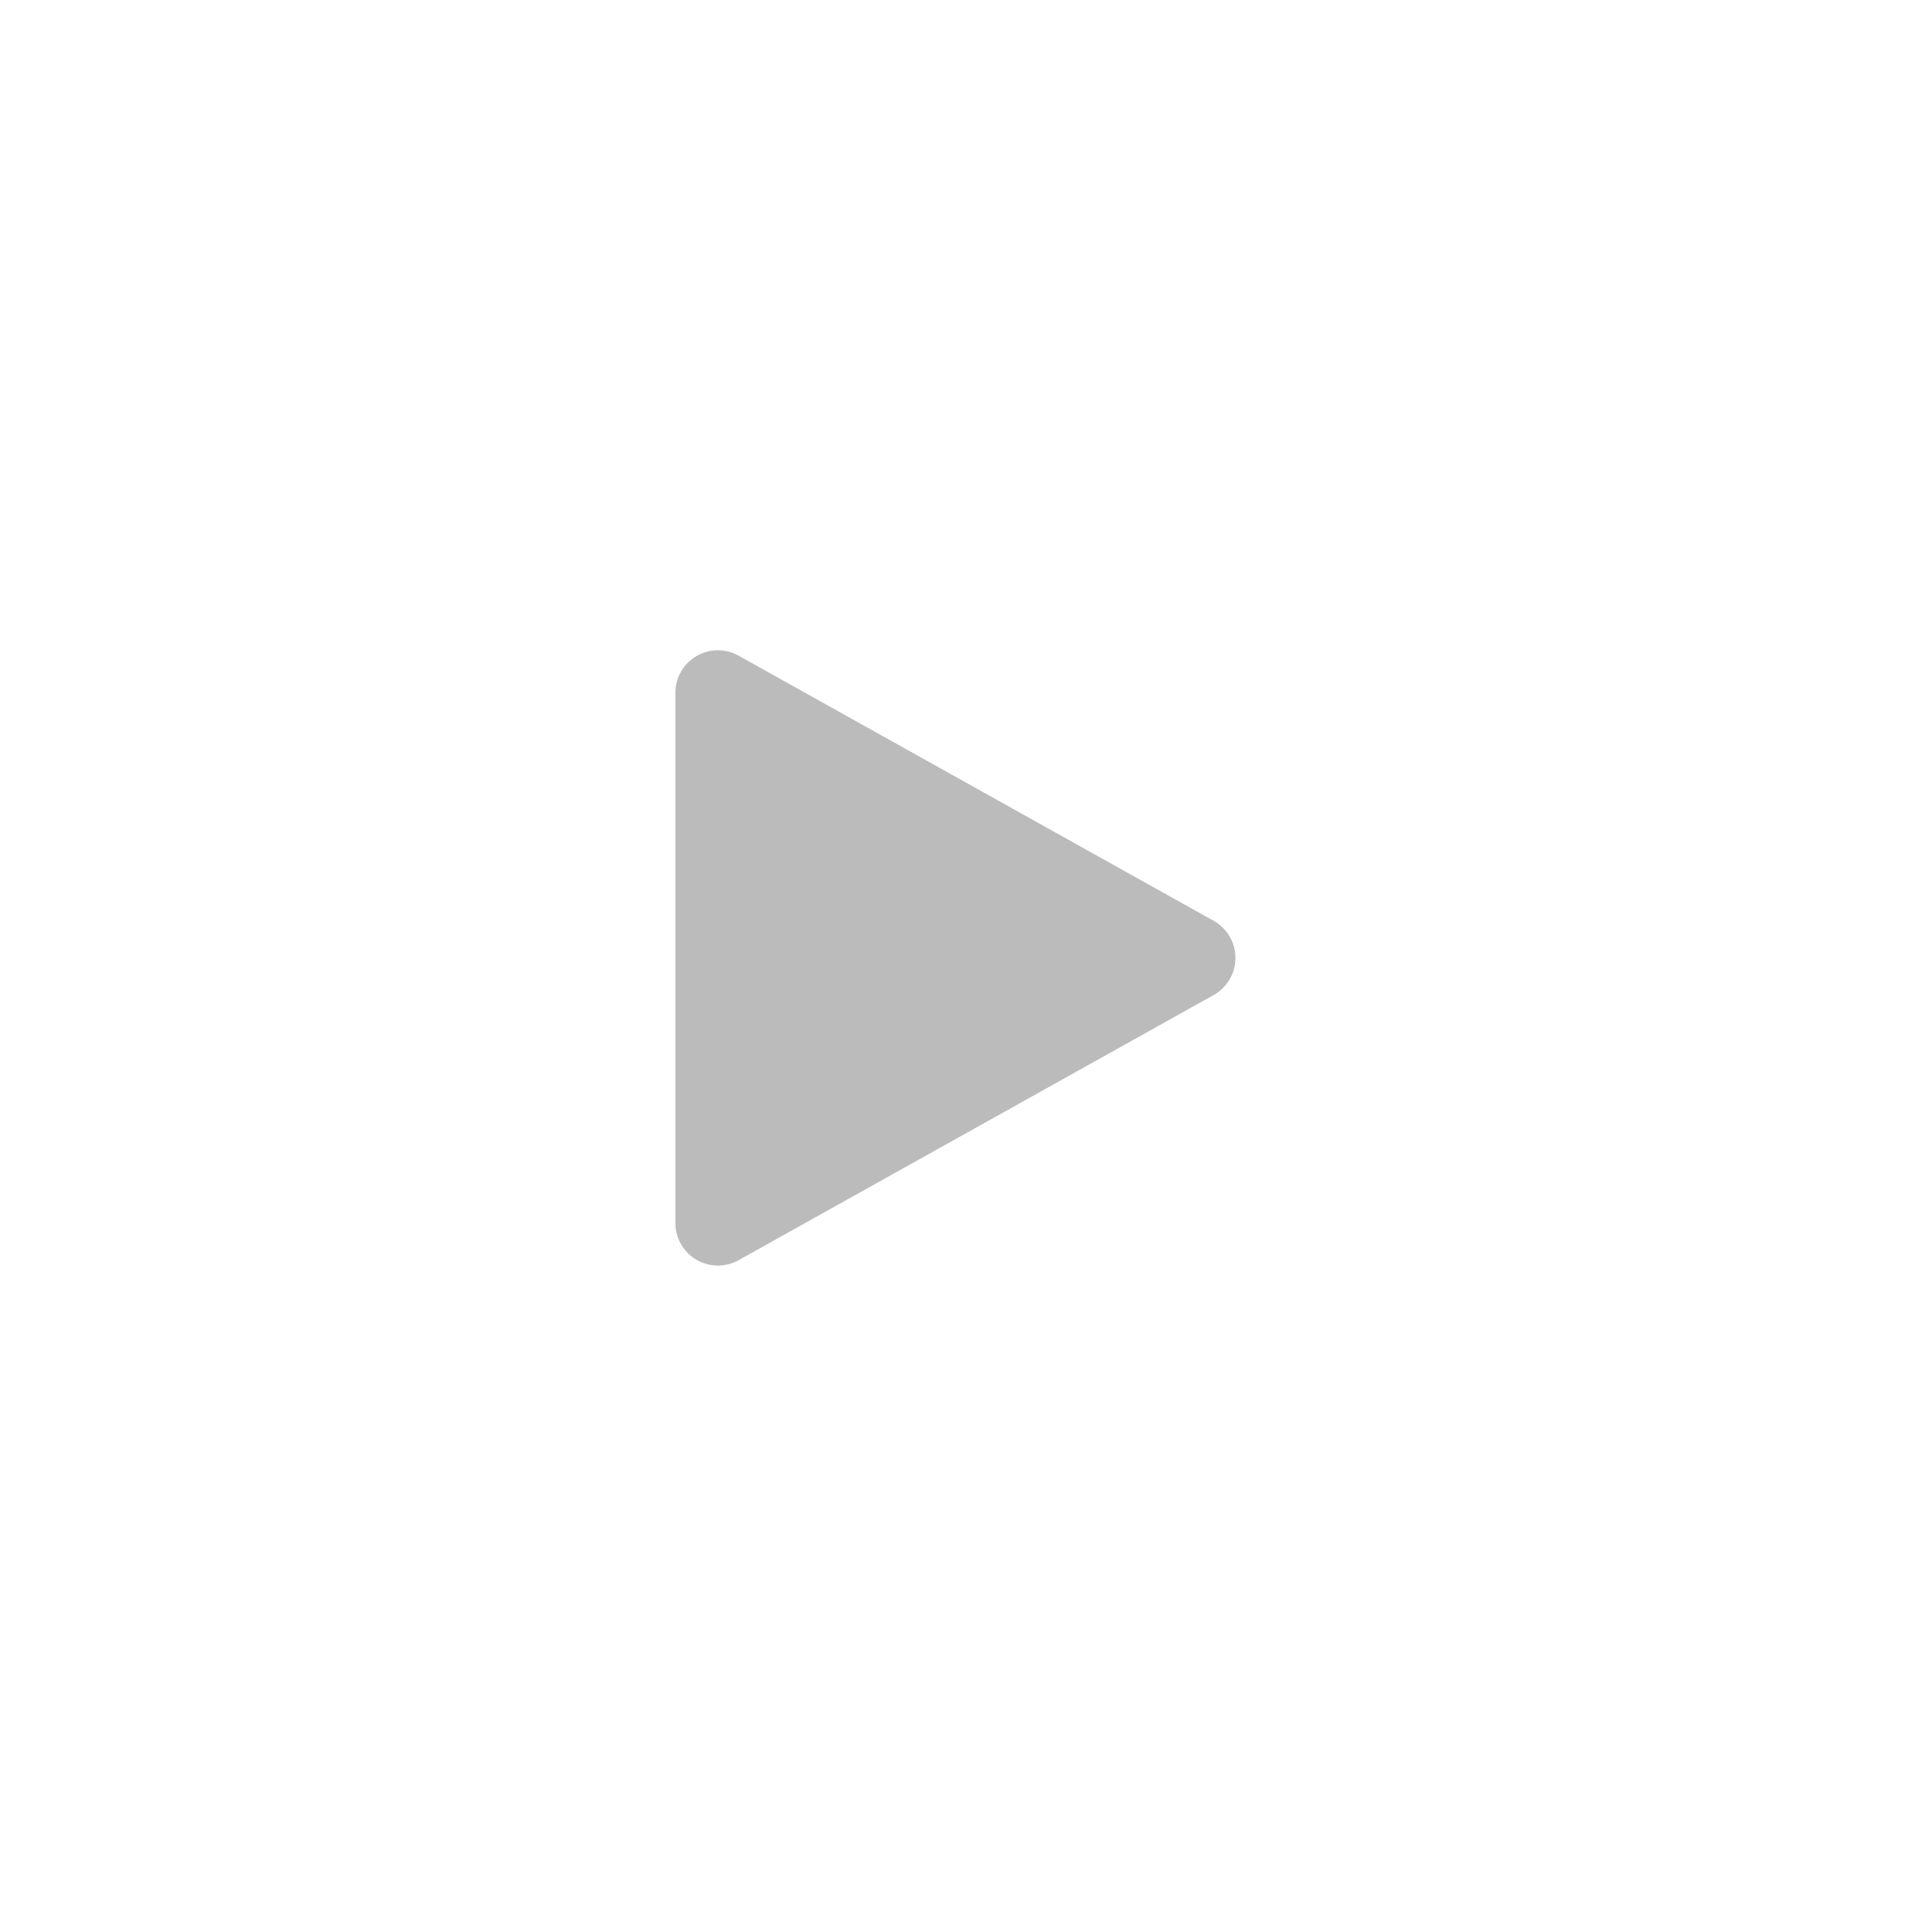
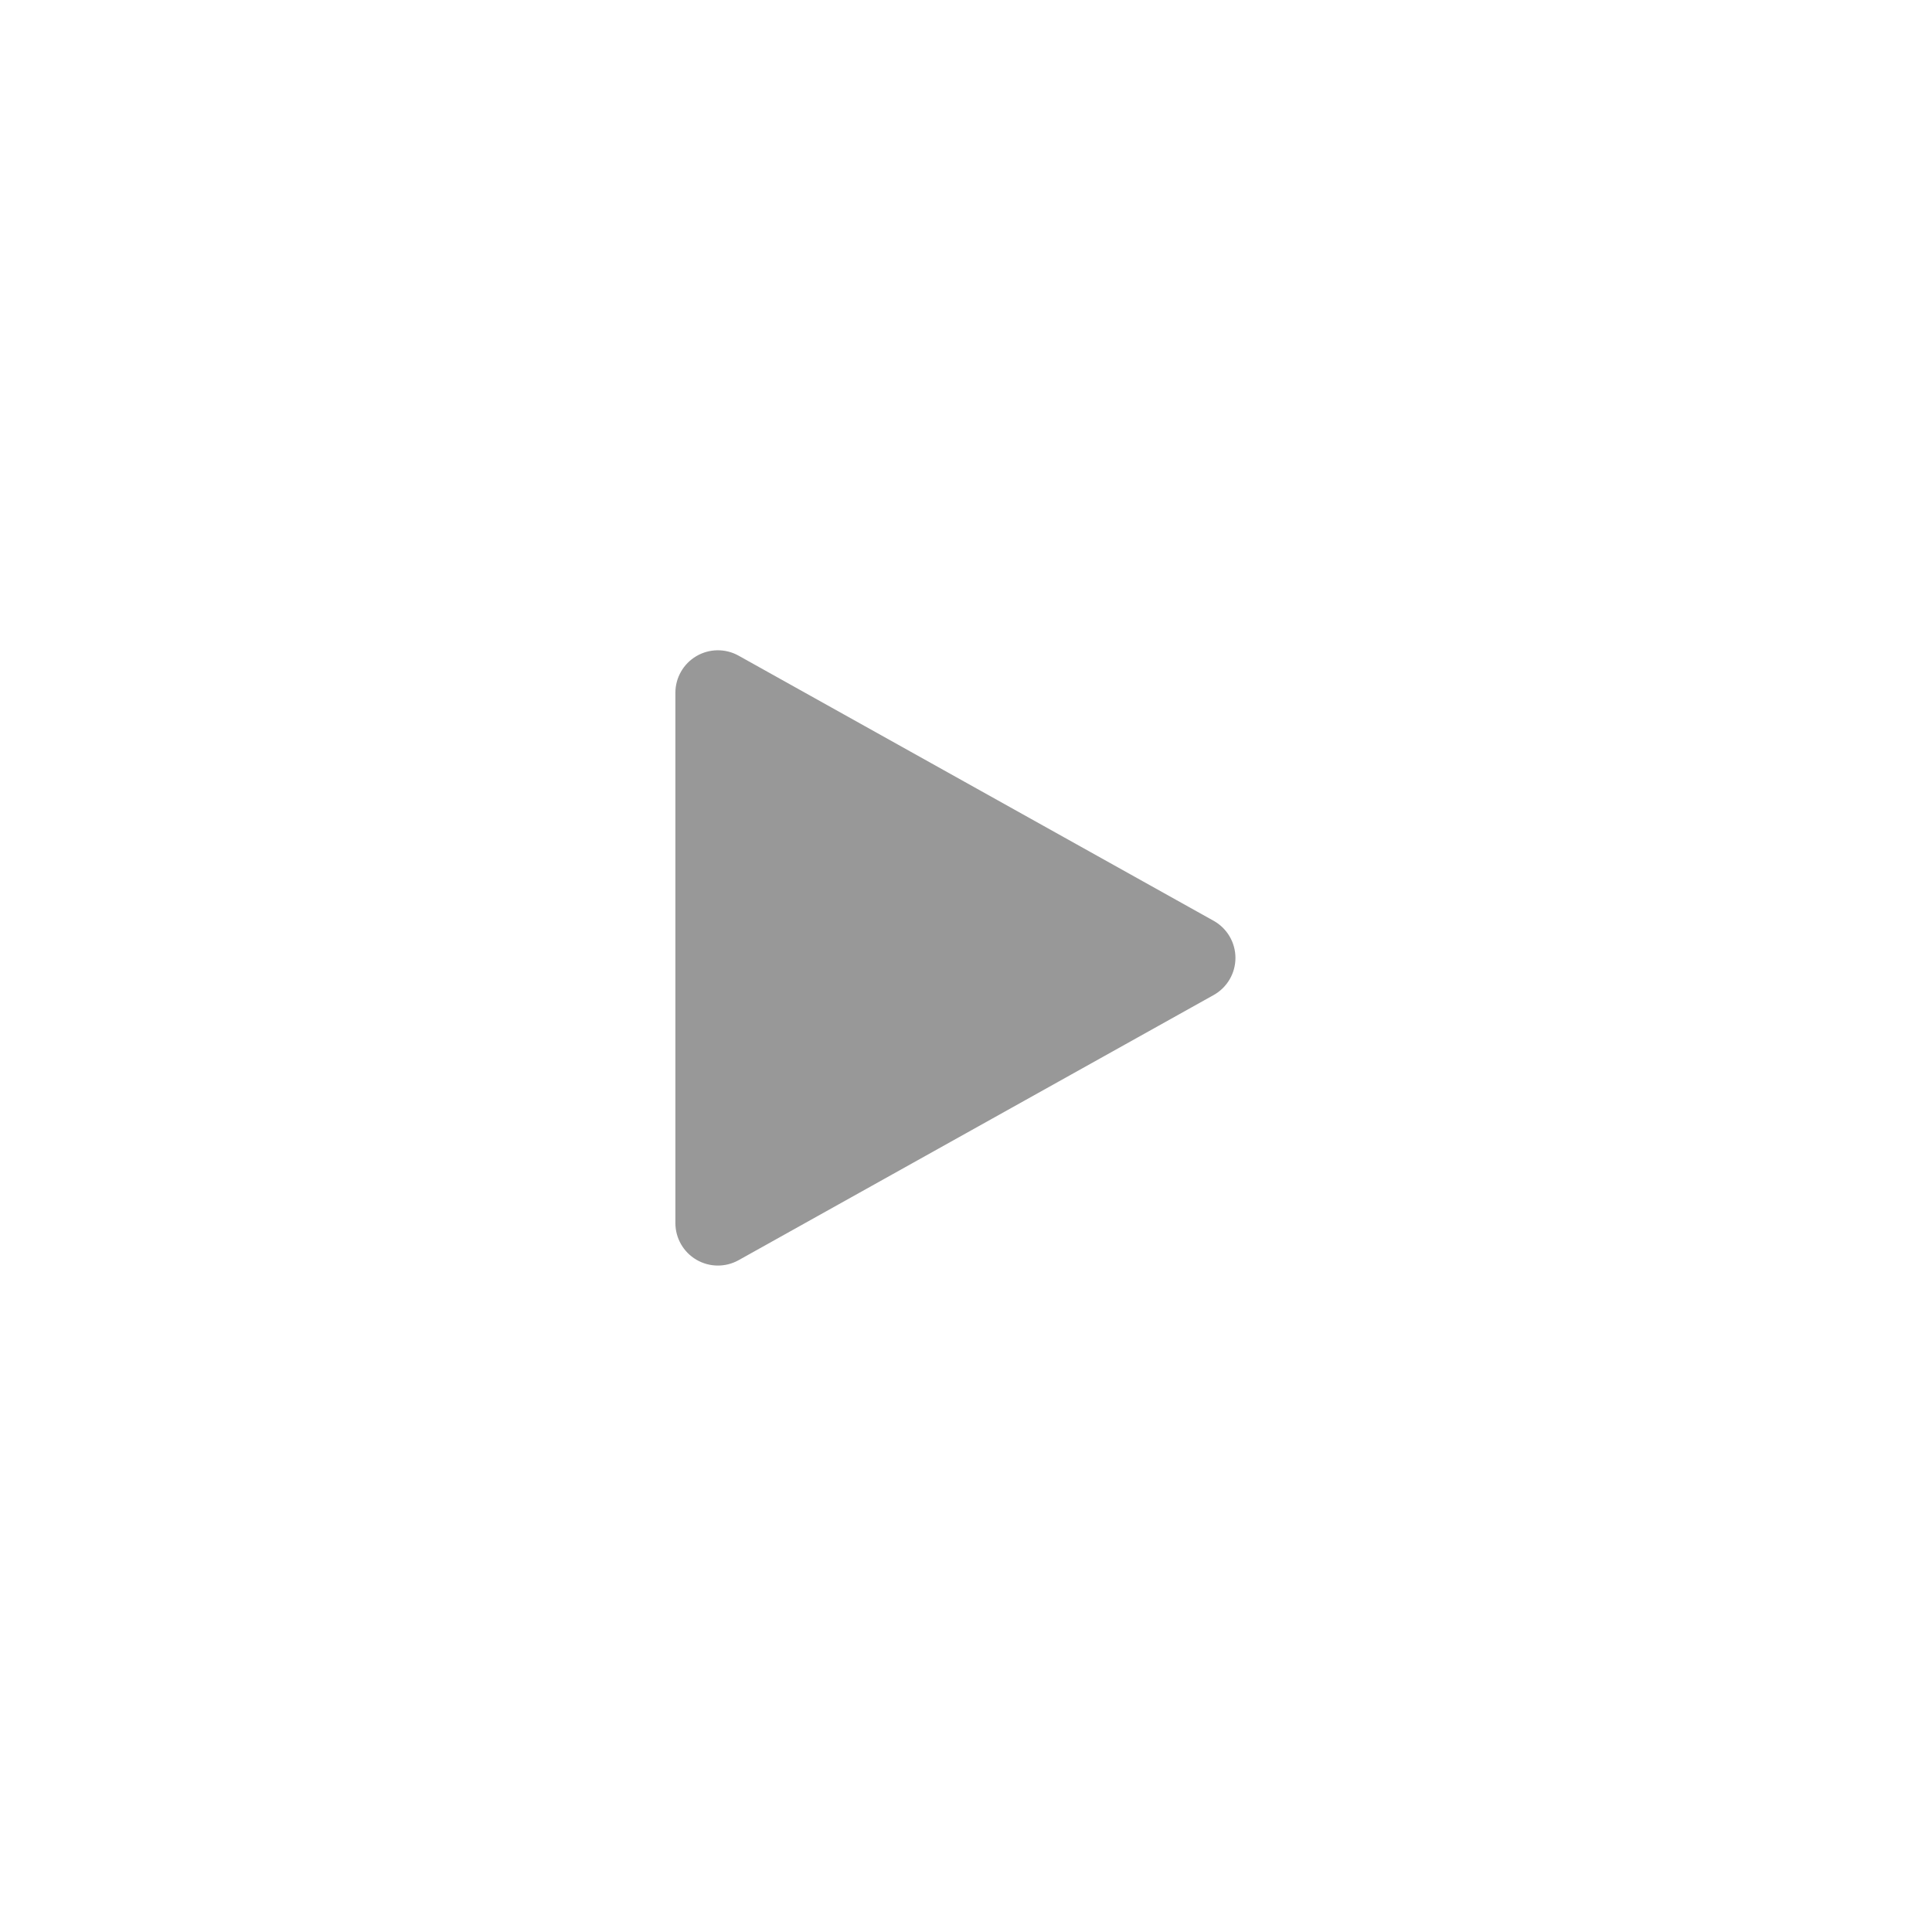
<svg xmlns="http://www.w3.org/2000/svg" viewBox="0 0 50 50">
  <defs>
-     <style>.a{fill:none;}.b{clip-path:url(#a);}.c{fill:#bbb;}</style>
+     <style>.a{fill:none;}.b{clip-path:url(#a);}.c{fill:#989898;}</style>
    <clipPath id="a">
      <rect class="a" width="50" height="50" />
    </clipPath>
  </defs>
  <g class="b" transform="translate(0)">
    <path class="c" d="M417.324,171.99l-12.3-6.865a1.1,1.1,0,0,0-1.633.959v13.73a1.1,1.1,0,0,0,1.633.959l12.3-6.865A1.1,1.1,0,0,0,417.324,171.99Z" transform="translate(-385.912 -148.158)" />
    <rect class="a" width="50" height="50" />
  </g>
</svg>
